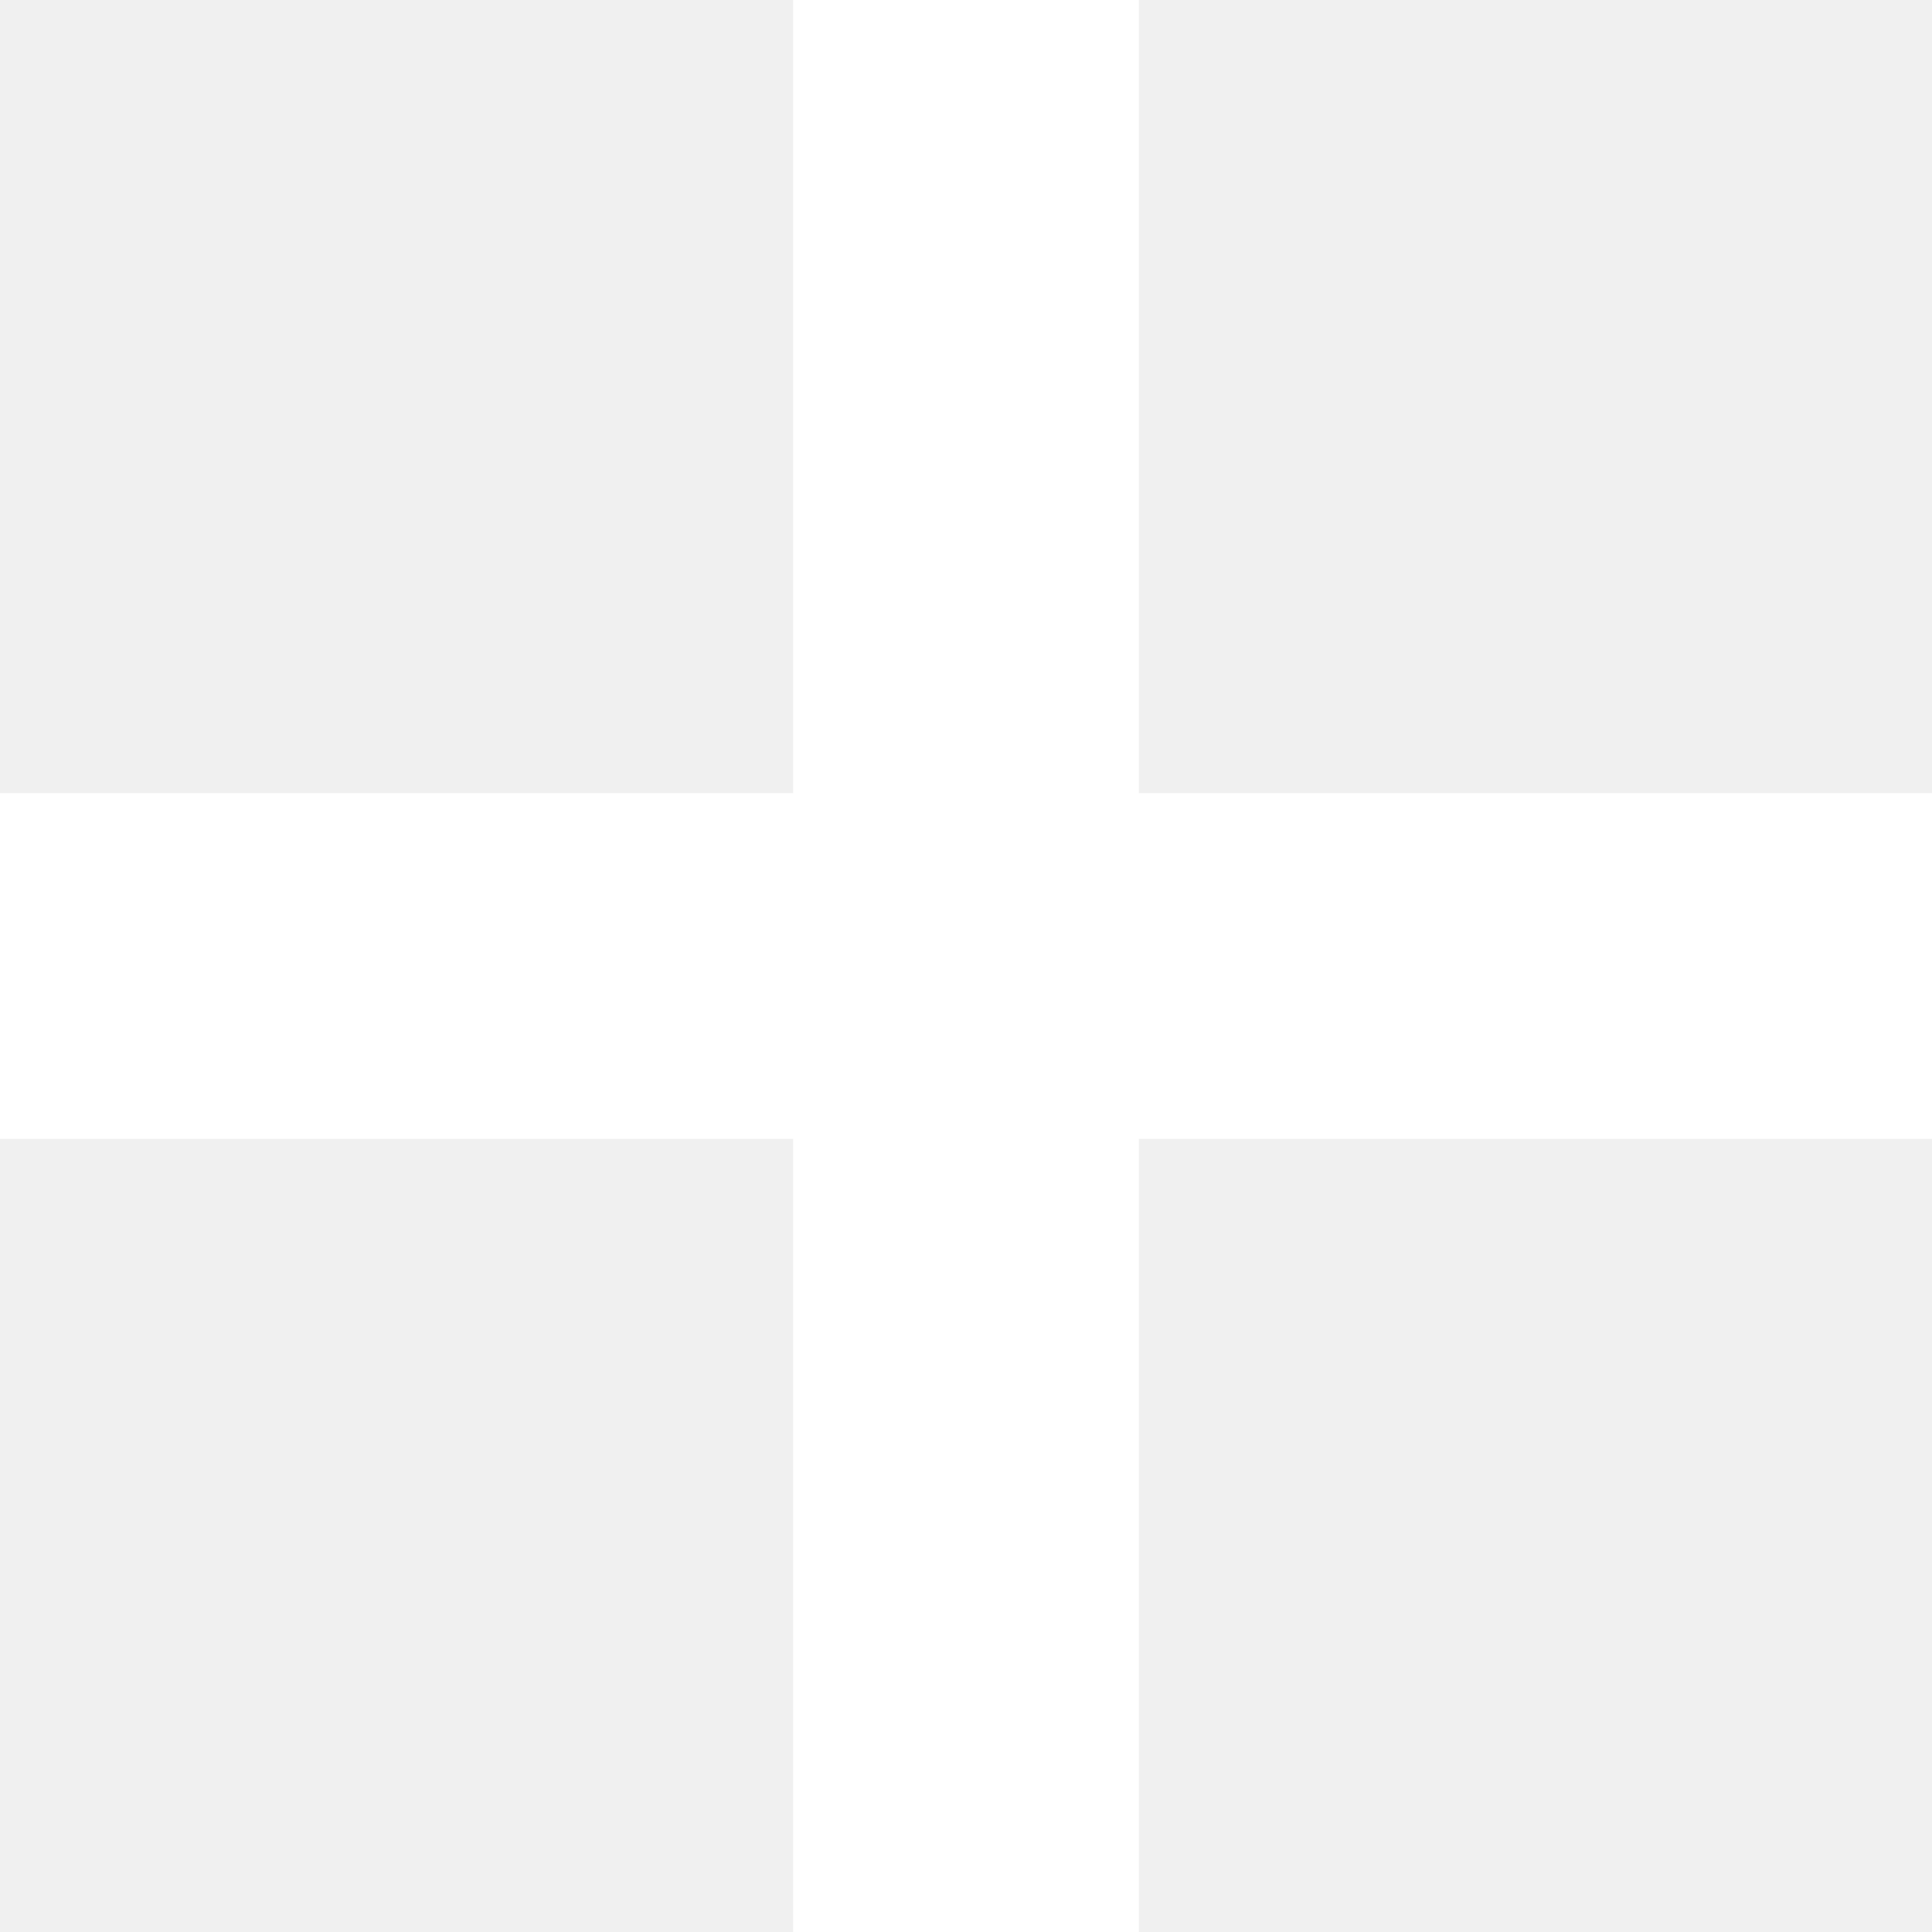
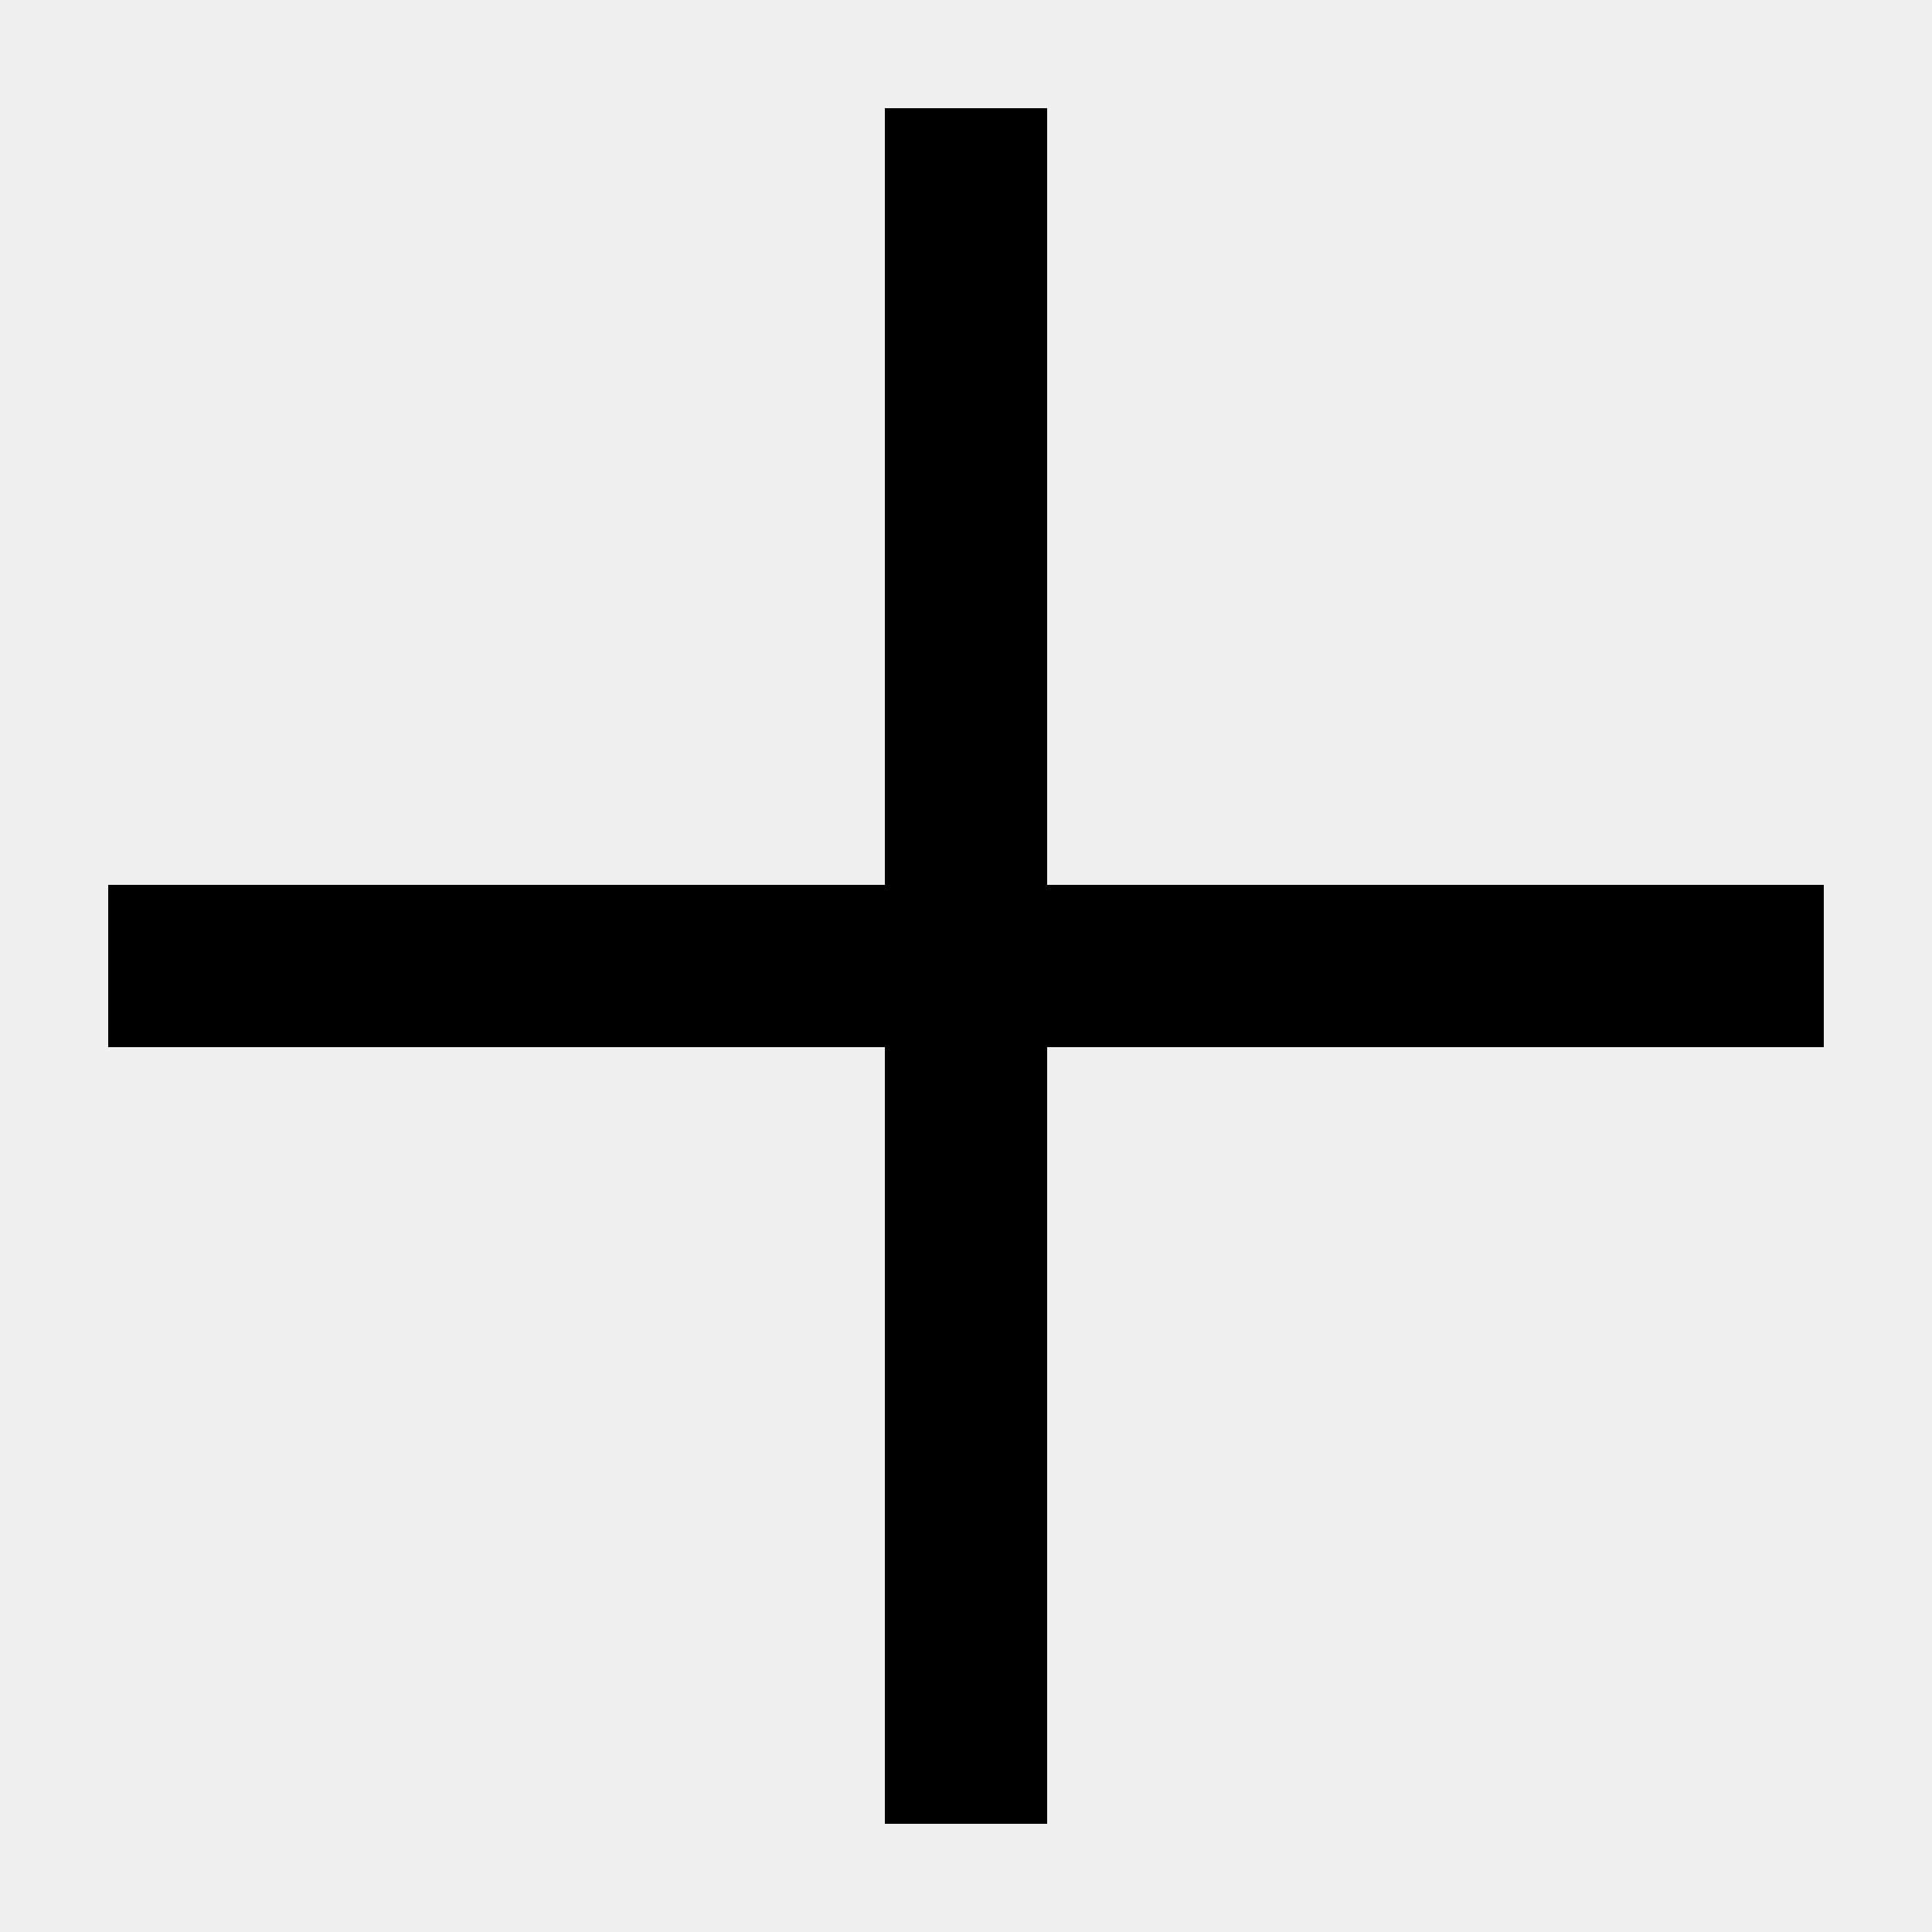
- <svg xmlns="http://www.w3.org/2000/svg" version="1.1" id="Layer_1" x="0px" y="0px" width="38px" height="38px" viewBox="45 45 38 38" enable-background="new 45 45 38 38" xml:space="preserve">
-   <polygon fill="#FFFFFF" points="67.4,60.6 67.4,45 60.6,45 60.6,60.6 45,60.6 45,67.4 60.6,67.4 60.6,83 67.4,83 67.4,67.4 83,67.4   83,60.6 " />
+ <svg xmlns="http://www.w3.org/2000/svg" version="1.1" id="Layer_1" x="0px" y="0px" viewBox="0 0 500 500" enable-background="new 0 0 500 500" xml:space="preserve">
+   <polygon points="271,229 271,28 229,28 229,229 28,229 28,271 229,271 229,472 271,472 271,271 472,271 472,229 " />
</svg>
